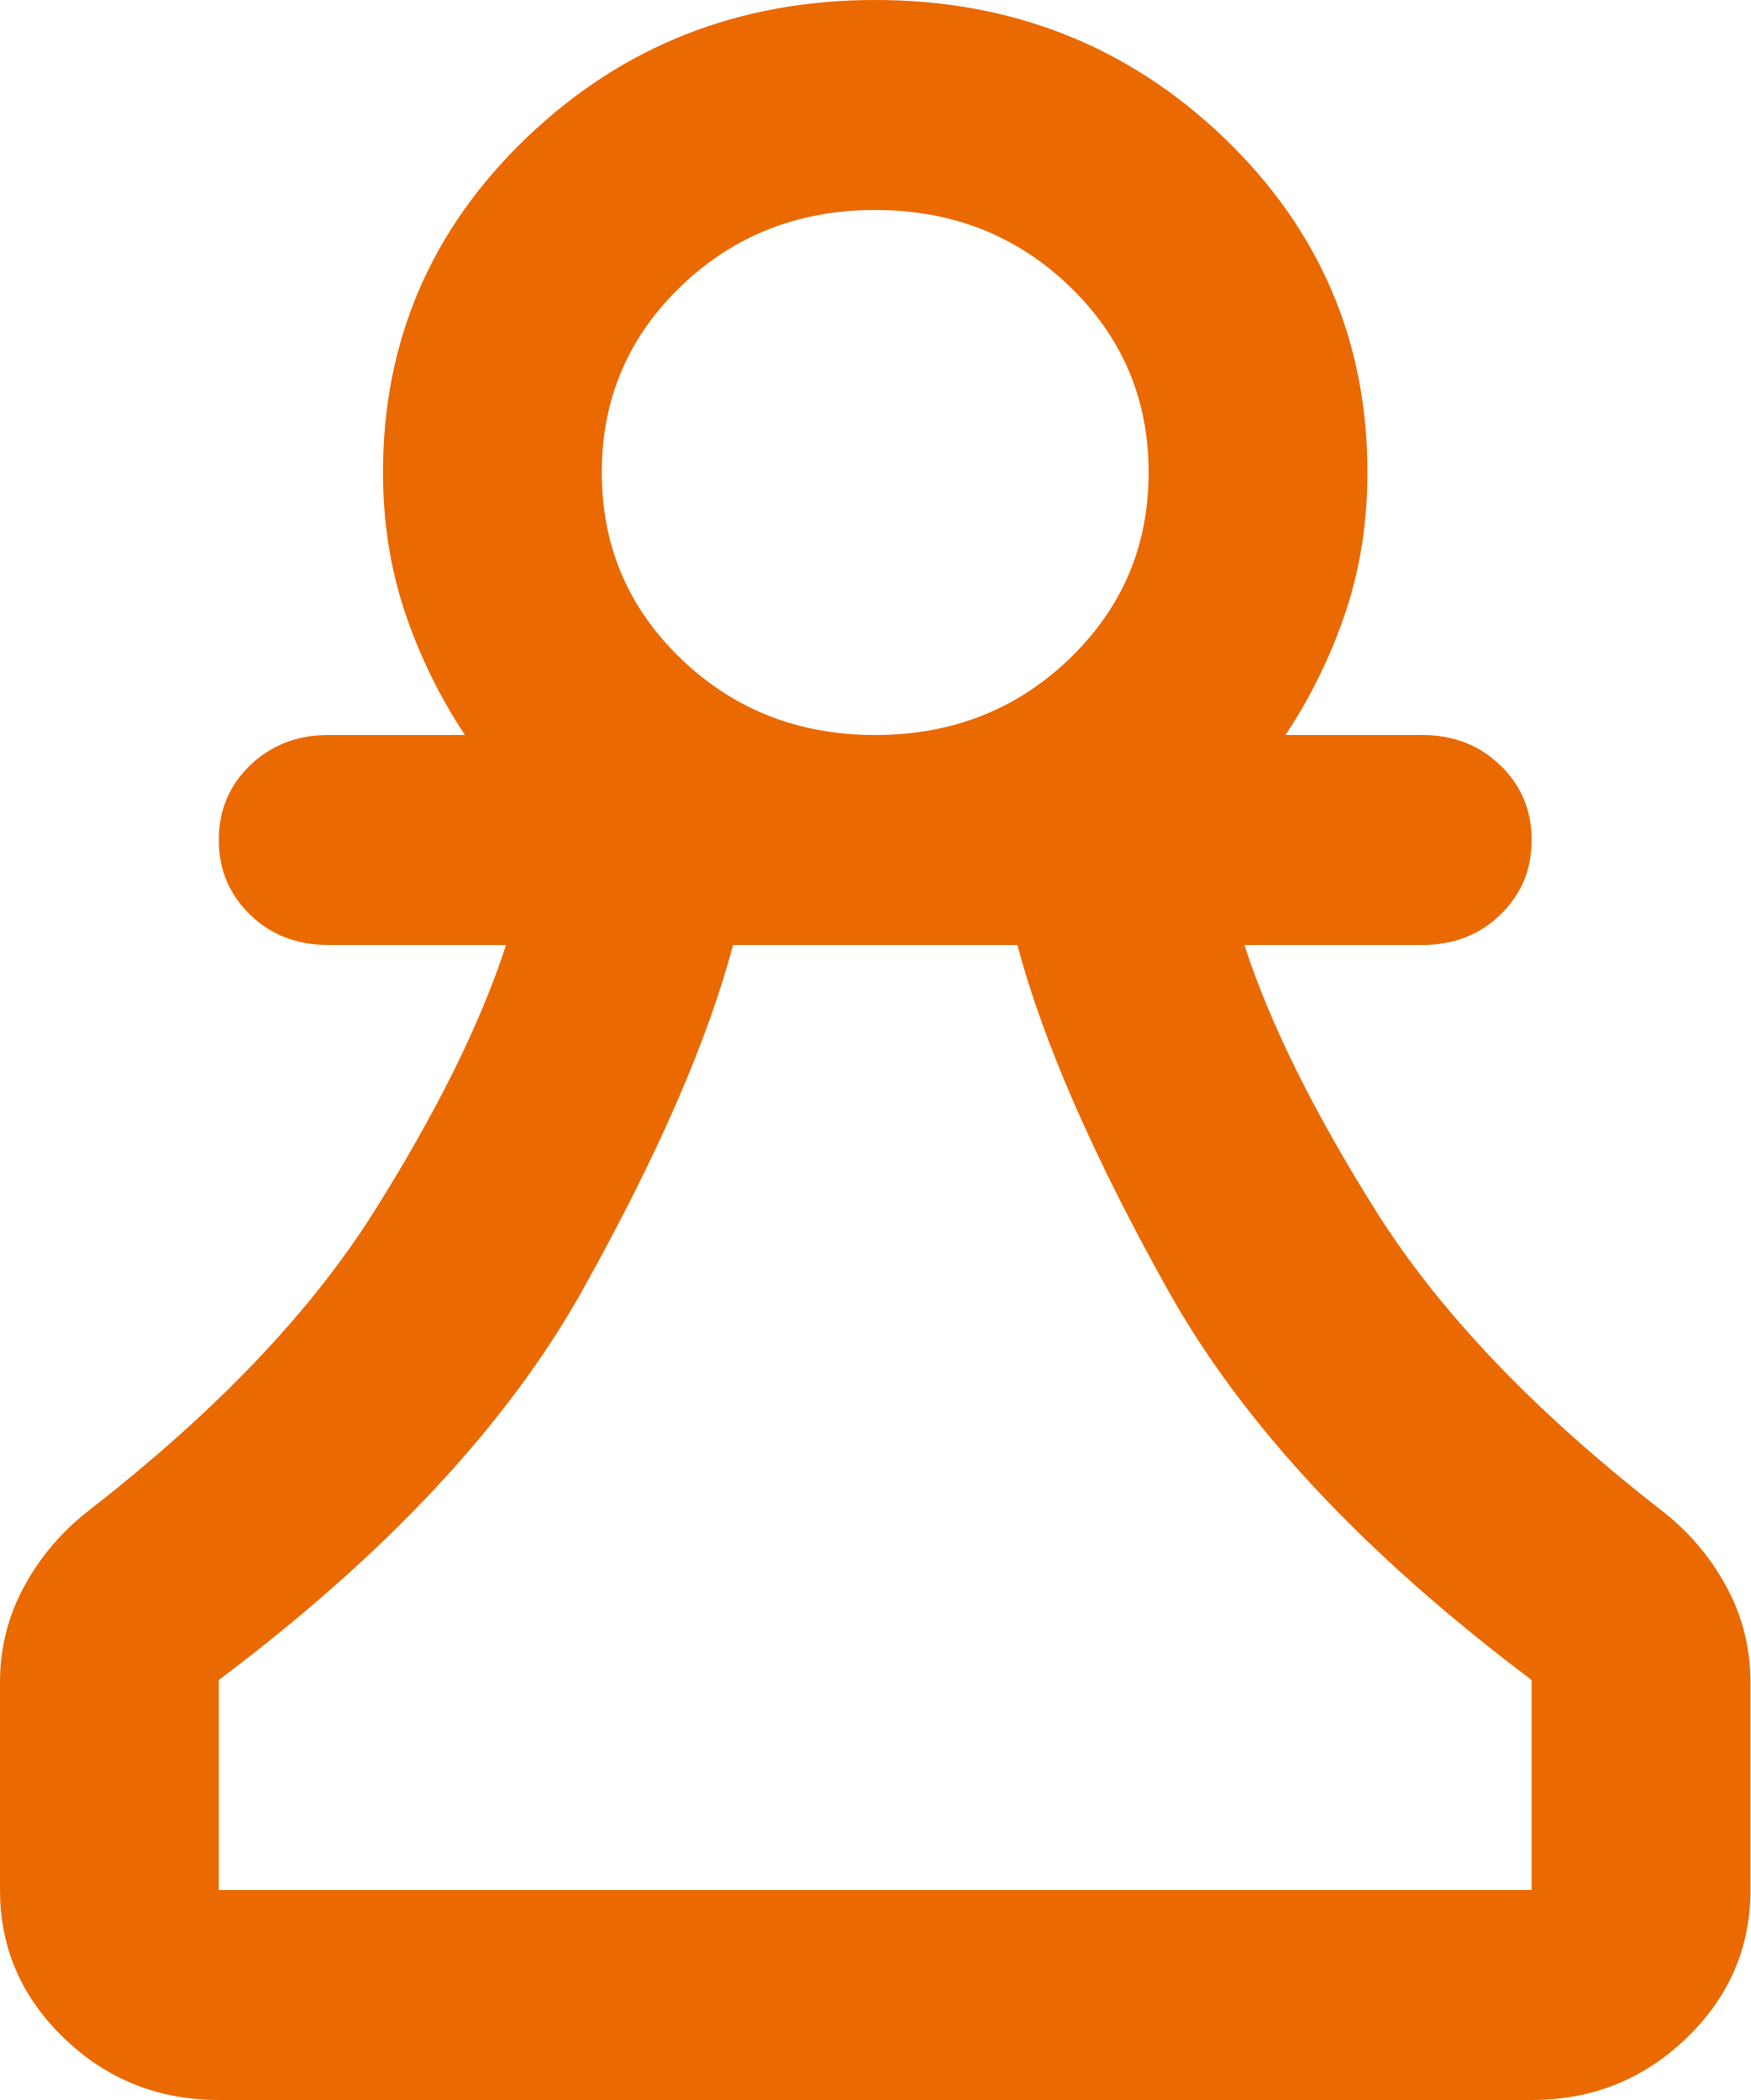
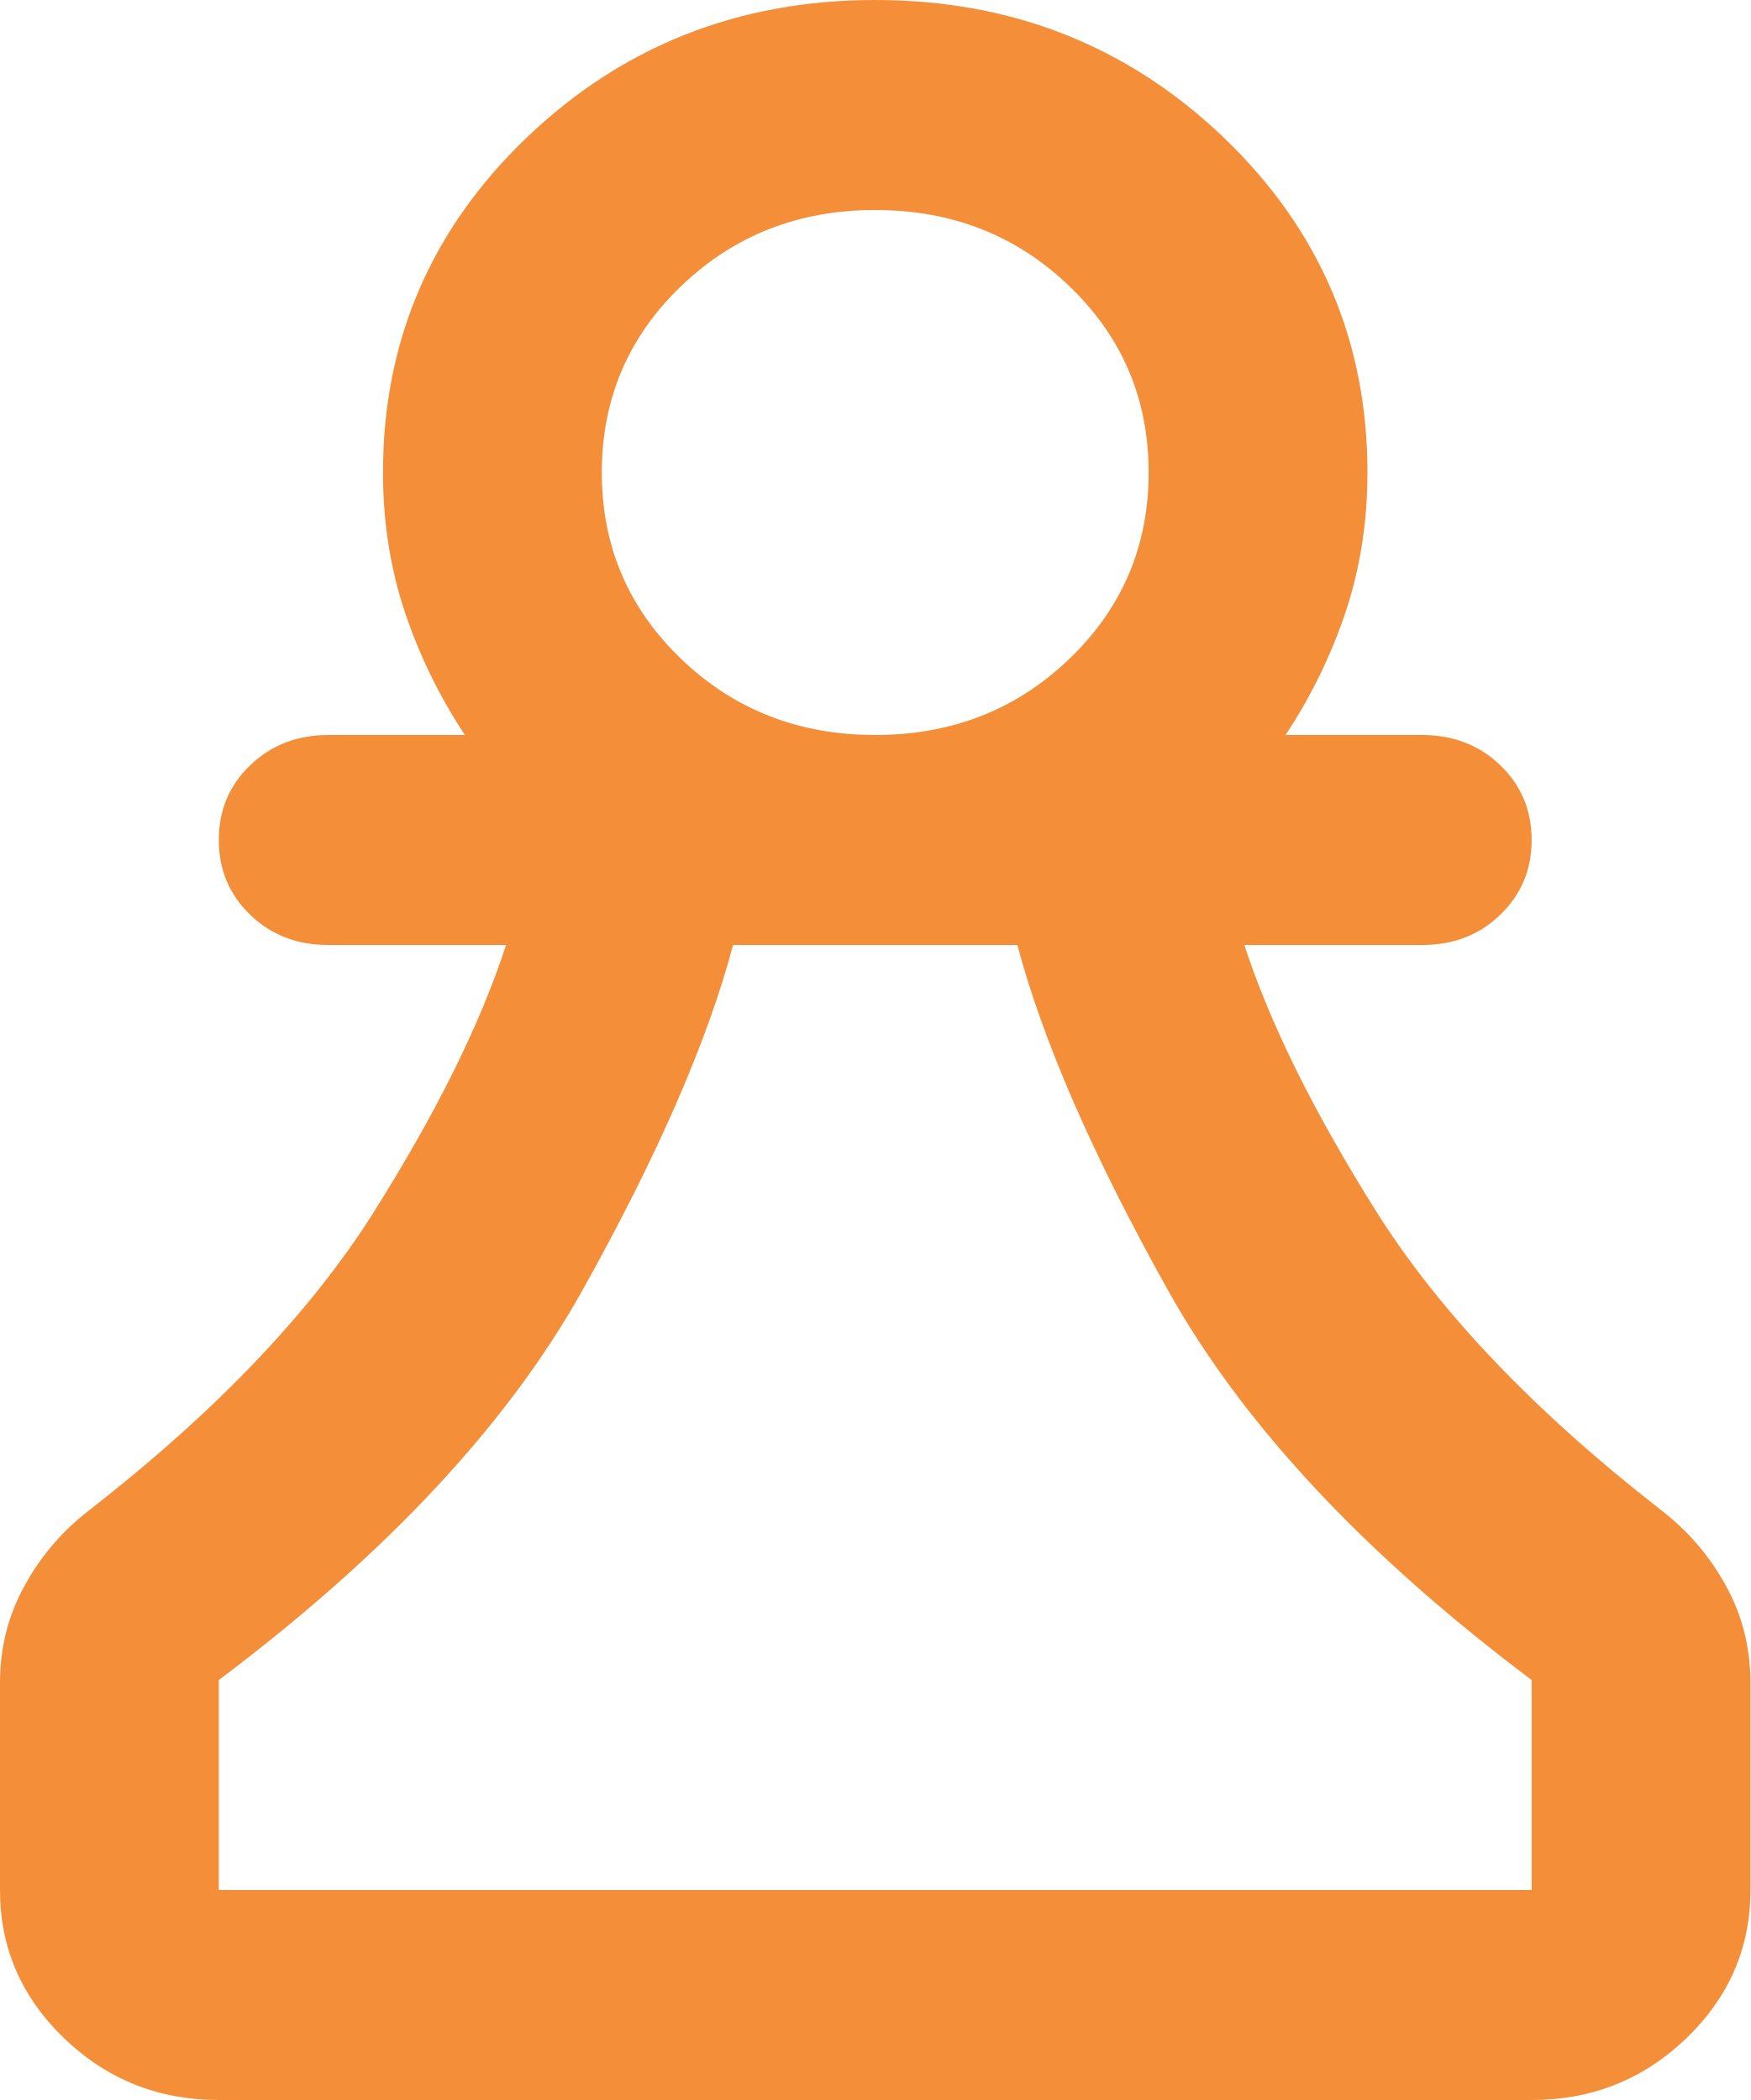
<svg xmlns="http://www.w3.org/2000/svg" width="10" height="12" viewBox="0 0 10 12" fill="none">
-   <path d="M1.25 12C0.906 12 0.612 11.883 0.367 11.648C0.122 11.412 0 11.13 0 10.8V9.615C0 9.415 0.047 9.23 0.141 9.06C0.234 8.89 0.359 8.745 0.516 8.625C1.234 8.065 1.773 7.5 2.133 6.93C2.492 6.36 2.745 5.85 2.891 5.4H1.875C1.698 5.4 1.549 5.343 1.43 5.228C1.31 5.112 1.25 4.97 1.25 4.8C1.25 4.63 1.31 4.487 1.43 4.372C1.549 4.258 1.698 4.2 1.875 4.2H2.656C2.51 3.98 2.396 3.745 2.312 3.495C2.229 3.245 2.188 2.98 2.188 2.7C2.188 1.95 2.461 1.312 3.008 0.787C3.555 0.263 4.219 0 5 0C5.781 0 6.445 0.263 6.992 0.787C7.539 1.312 7.812 1.95 7.812 2.7C7.812 2.98 7.771 3.245 7.688 3.495C7.604 3.745 7.49 3.98 7.344 4.2H8.125C8.302 4.2 8.451 4.258 8.57 4.372C8.69 4.487 8.75 4.63 8.75 4.8C8.75 4.97 8.69 5.112 8.57 5.228C8.451 5.343 8.302 5.4 8.125 5.4H7.109C7.255 5.85 7.508 6.36 7.867 6.93C8.227 7.5 8.766 8.065 9.484 8.625C9.641 8.745 9.766 8.89 9.859 9.06C9.953 9.23 10 9.415 10 9.615V10.8C10 11.13 9.878 11.412 9.633 11.648C9.388 11.883 9.094 12 8.75 12H1.25ZM1.25 10.8H8.75V9.6C7.792 8.88 7.099 8.137 6.672 7.372C6.245 6.607 5.958 5.95 5.812 5.4H4.188C4.042 5.95 3.755 6.607 3.328 7.372C2.901 8.137 2.208 8.88 1.25 9.6V10.8ZM5 4.2C5.438 4.2 5.807 4.055 6.109 3.765C6.411 3.475 6.562 3.12 6.562 2.7C6.562 2.28 6.411 1.925 6.109 1.635C5.807 1.345 5.438 1.2 5 1.2C4.562 1.2 4.193 1.345 3.891 1.635C3.589 1.925 3.438 2.28 3.438 2.7C3.438 3.12 3.589 3.475 3.891 3.765C4.193 4.055 4.562 4.2 5 4.2Z" fill="#EA6900" />
+   <path d="M1.25 12C0.906 12 0.612 11.883 0.367 11.648C0.122 11.412 0 11.13 0 10.8V9.615C0 9.415 0.047 9.23 0.141 9.06C0.234 8.89 0.359 8.745 0.516 8.625C1.234 8.065 1.773 7.5 2.133 6.93C2.492 6.36 2.745 5.85 2.891 5.4H1.875C1.698 5.4 1.549 5.343 1.43 5.228C1.31 5.112 1.25 4.97 1.25 4.8C1.25 4.63 1.31 4.487 1.43 4.372C1.549 4.258 1.698 4.2 1.875 4.2H2.656C2.51 3.98 2.396 3.745 2.312 3.495C2.229 3.245 2.188 2.98 2.188 2.7C2.188 1.95 2.461 1.312 3.008 0.787C3.555 0.263 4.219 0 5 0C5.781 0 6.445 0.263 6.992 0.787C7.539 1.312 7.812 1.95 7.812 2.7C7.812 2.98 7.771 3.245 7.688 3.495C7.604 3.745 7.49 3.98 7.344 4.2H8.125C8.302 4.2 8.451 4.258 8.57 4.372C8.69 4.487 8.75 4.63 8.75 4.8C8.75 4.97 8.69 5.112 8.57 5.228C8.451 5.343 8.302 5.4 8.125 5.4H7.109C7.255 5.85 7.508 6.36 7.867 6.93C8.227 7.5 8.766 8.065 9.484 8.625C9.641 8.745 9.766 8.89 9.859 9.06C9.953 9.23 10 9.415 10 9.615V10.8C10 11.13 9.878 11.412 9.633 11.648C9.388 11.883 9.094 12 8.75 12H1.25ZM1.25 10.8H8.75V9.6C7.792 8.88 7.099 8.137 6.672 7.372C6.245 6.607 5.958 5.95 5.812 5.4H4.188C4.042 5.95 3.755 6.607 3.328 7.372C2.901 8.137 2.208 8.88 1.25 9.6V10.8ZM5 4.2C5.438 4.2 5.807 4.055 6.109 3.765C6.411 3.475 6.562 3.12 6.562 2.7C6.562 2.28 6.411 1.925 6.109 1.635C5.807 1.345 5.438 1.2 5 1.2C4.562 1.2 4.193 1.345 3.891 1.635C3.589 1.925 3.438 2.28 3.438 2.7C3.438 3.12 3.589 3.475 3.891 3.765C4.193 4.055 4.562 4.2 5 4.2Z" fill="#F58E39" />
</svg>
